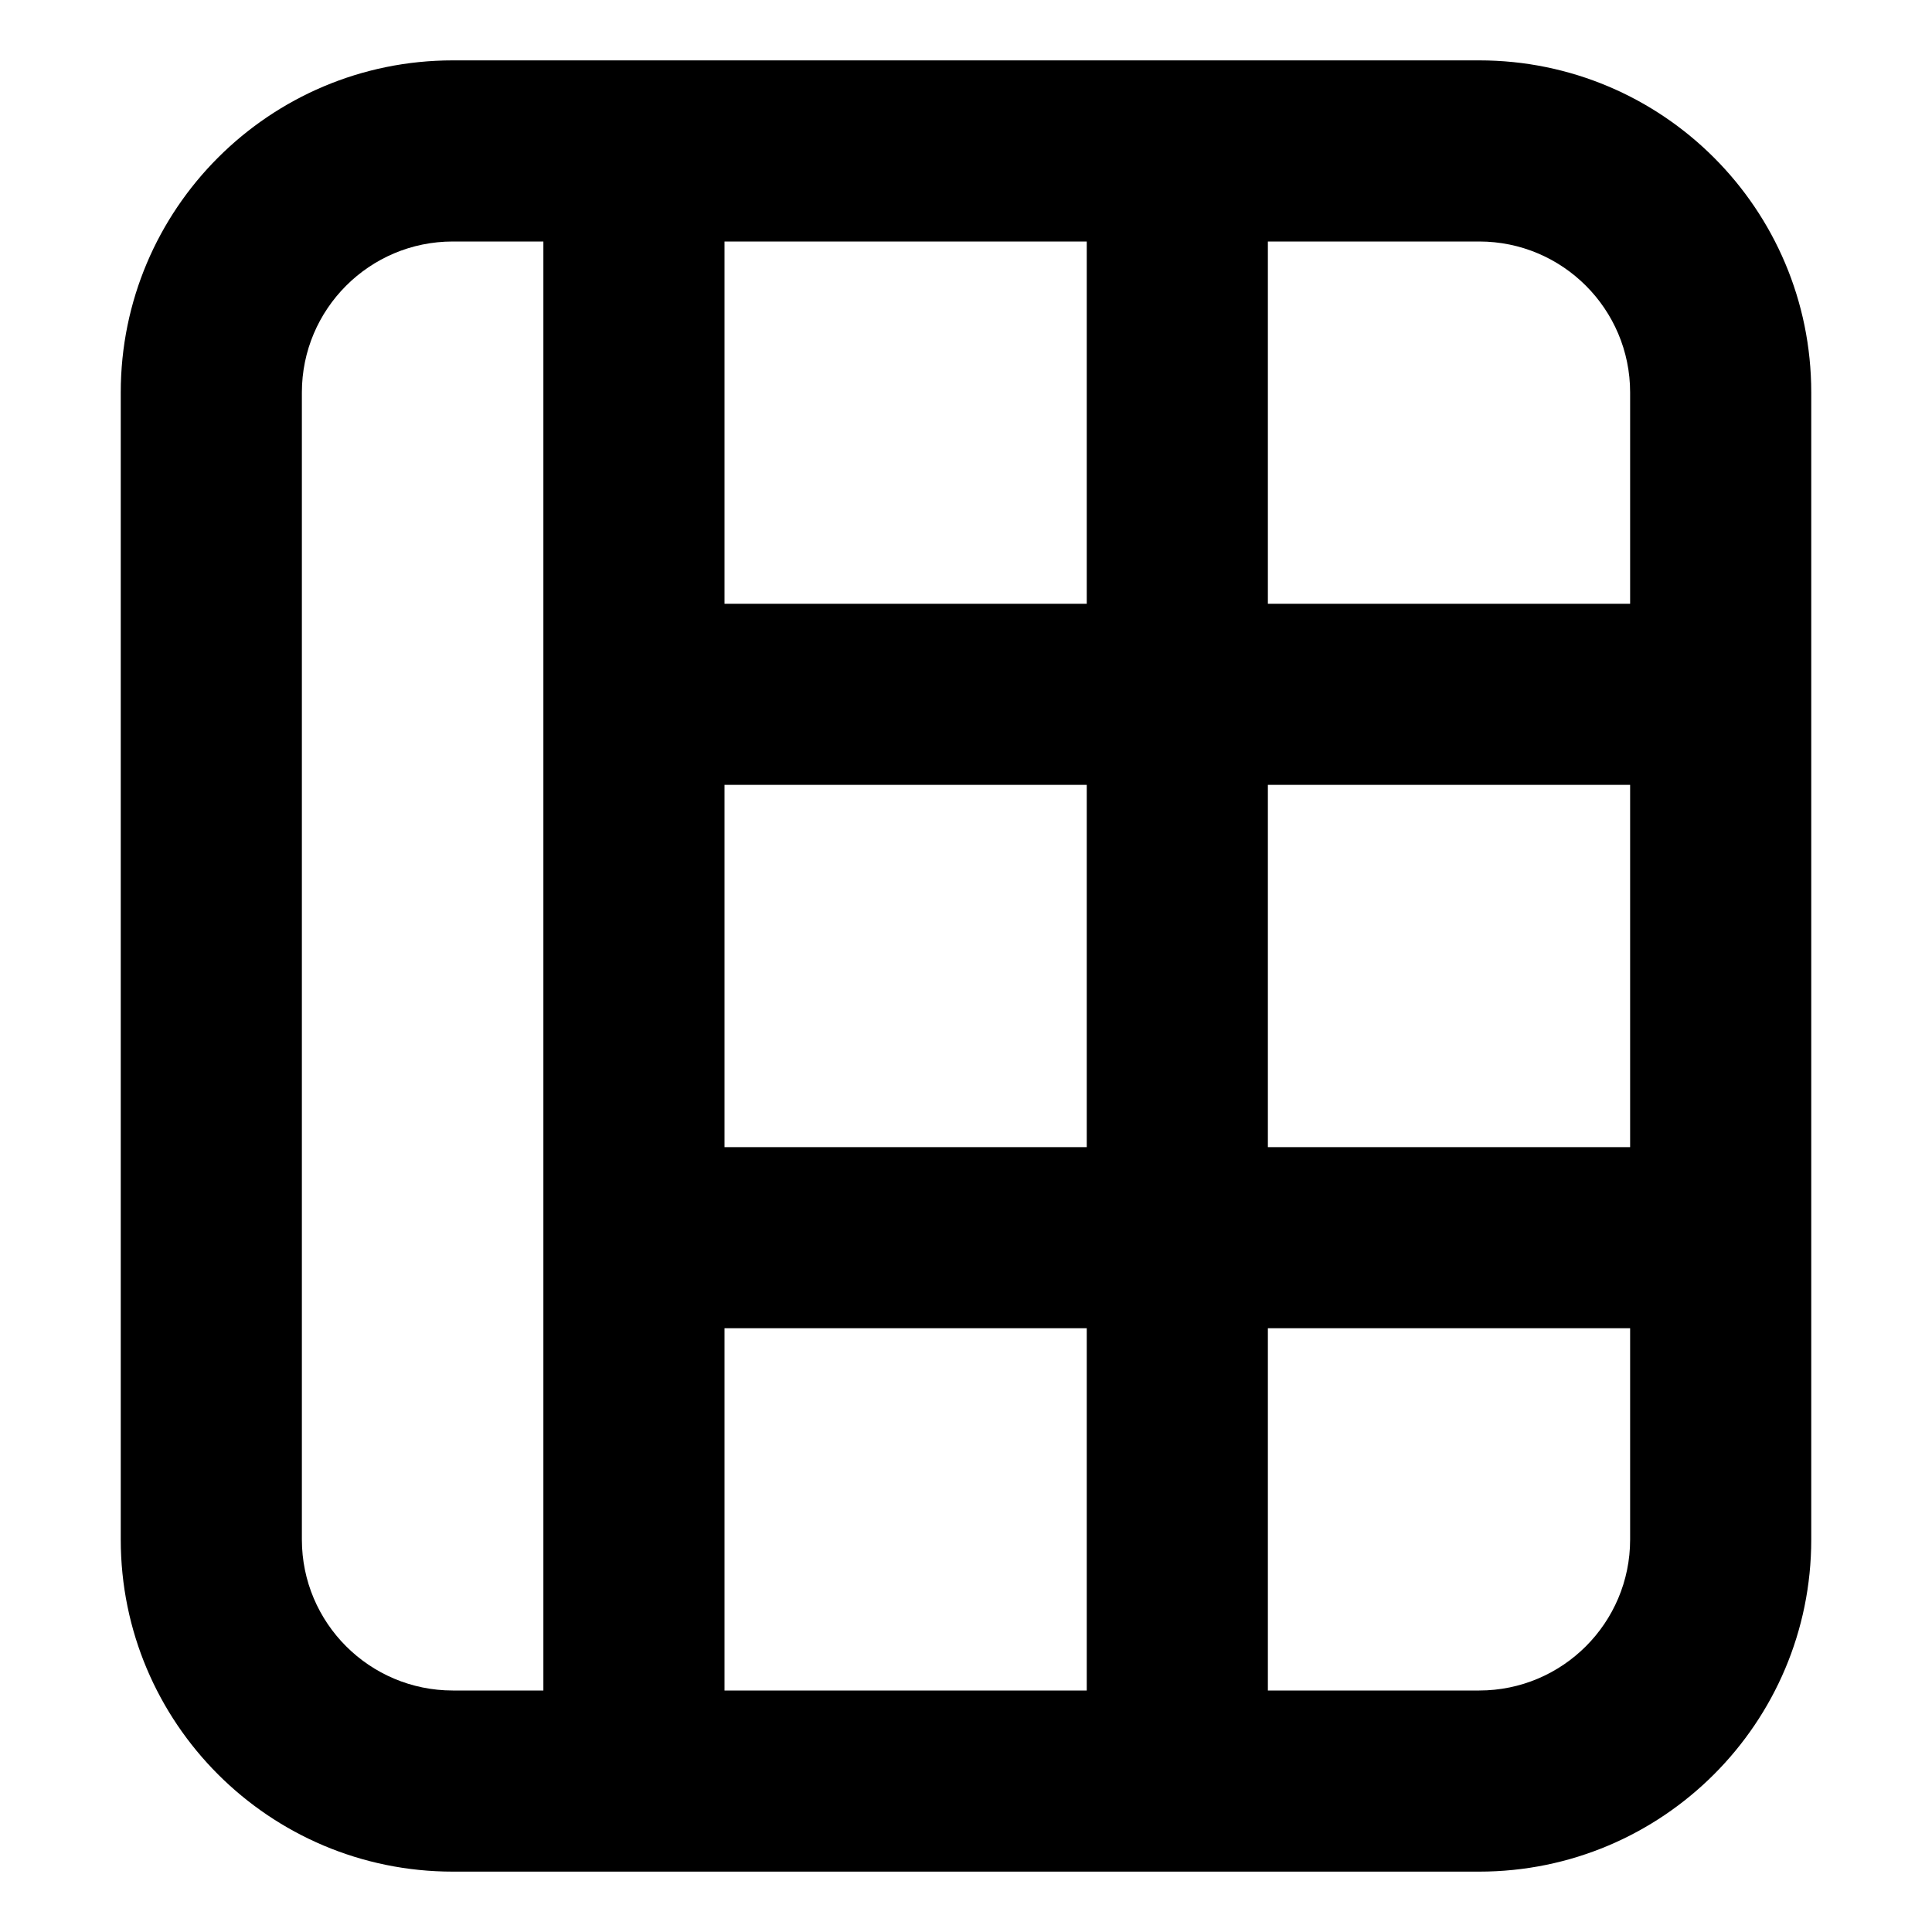
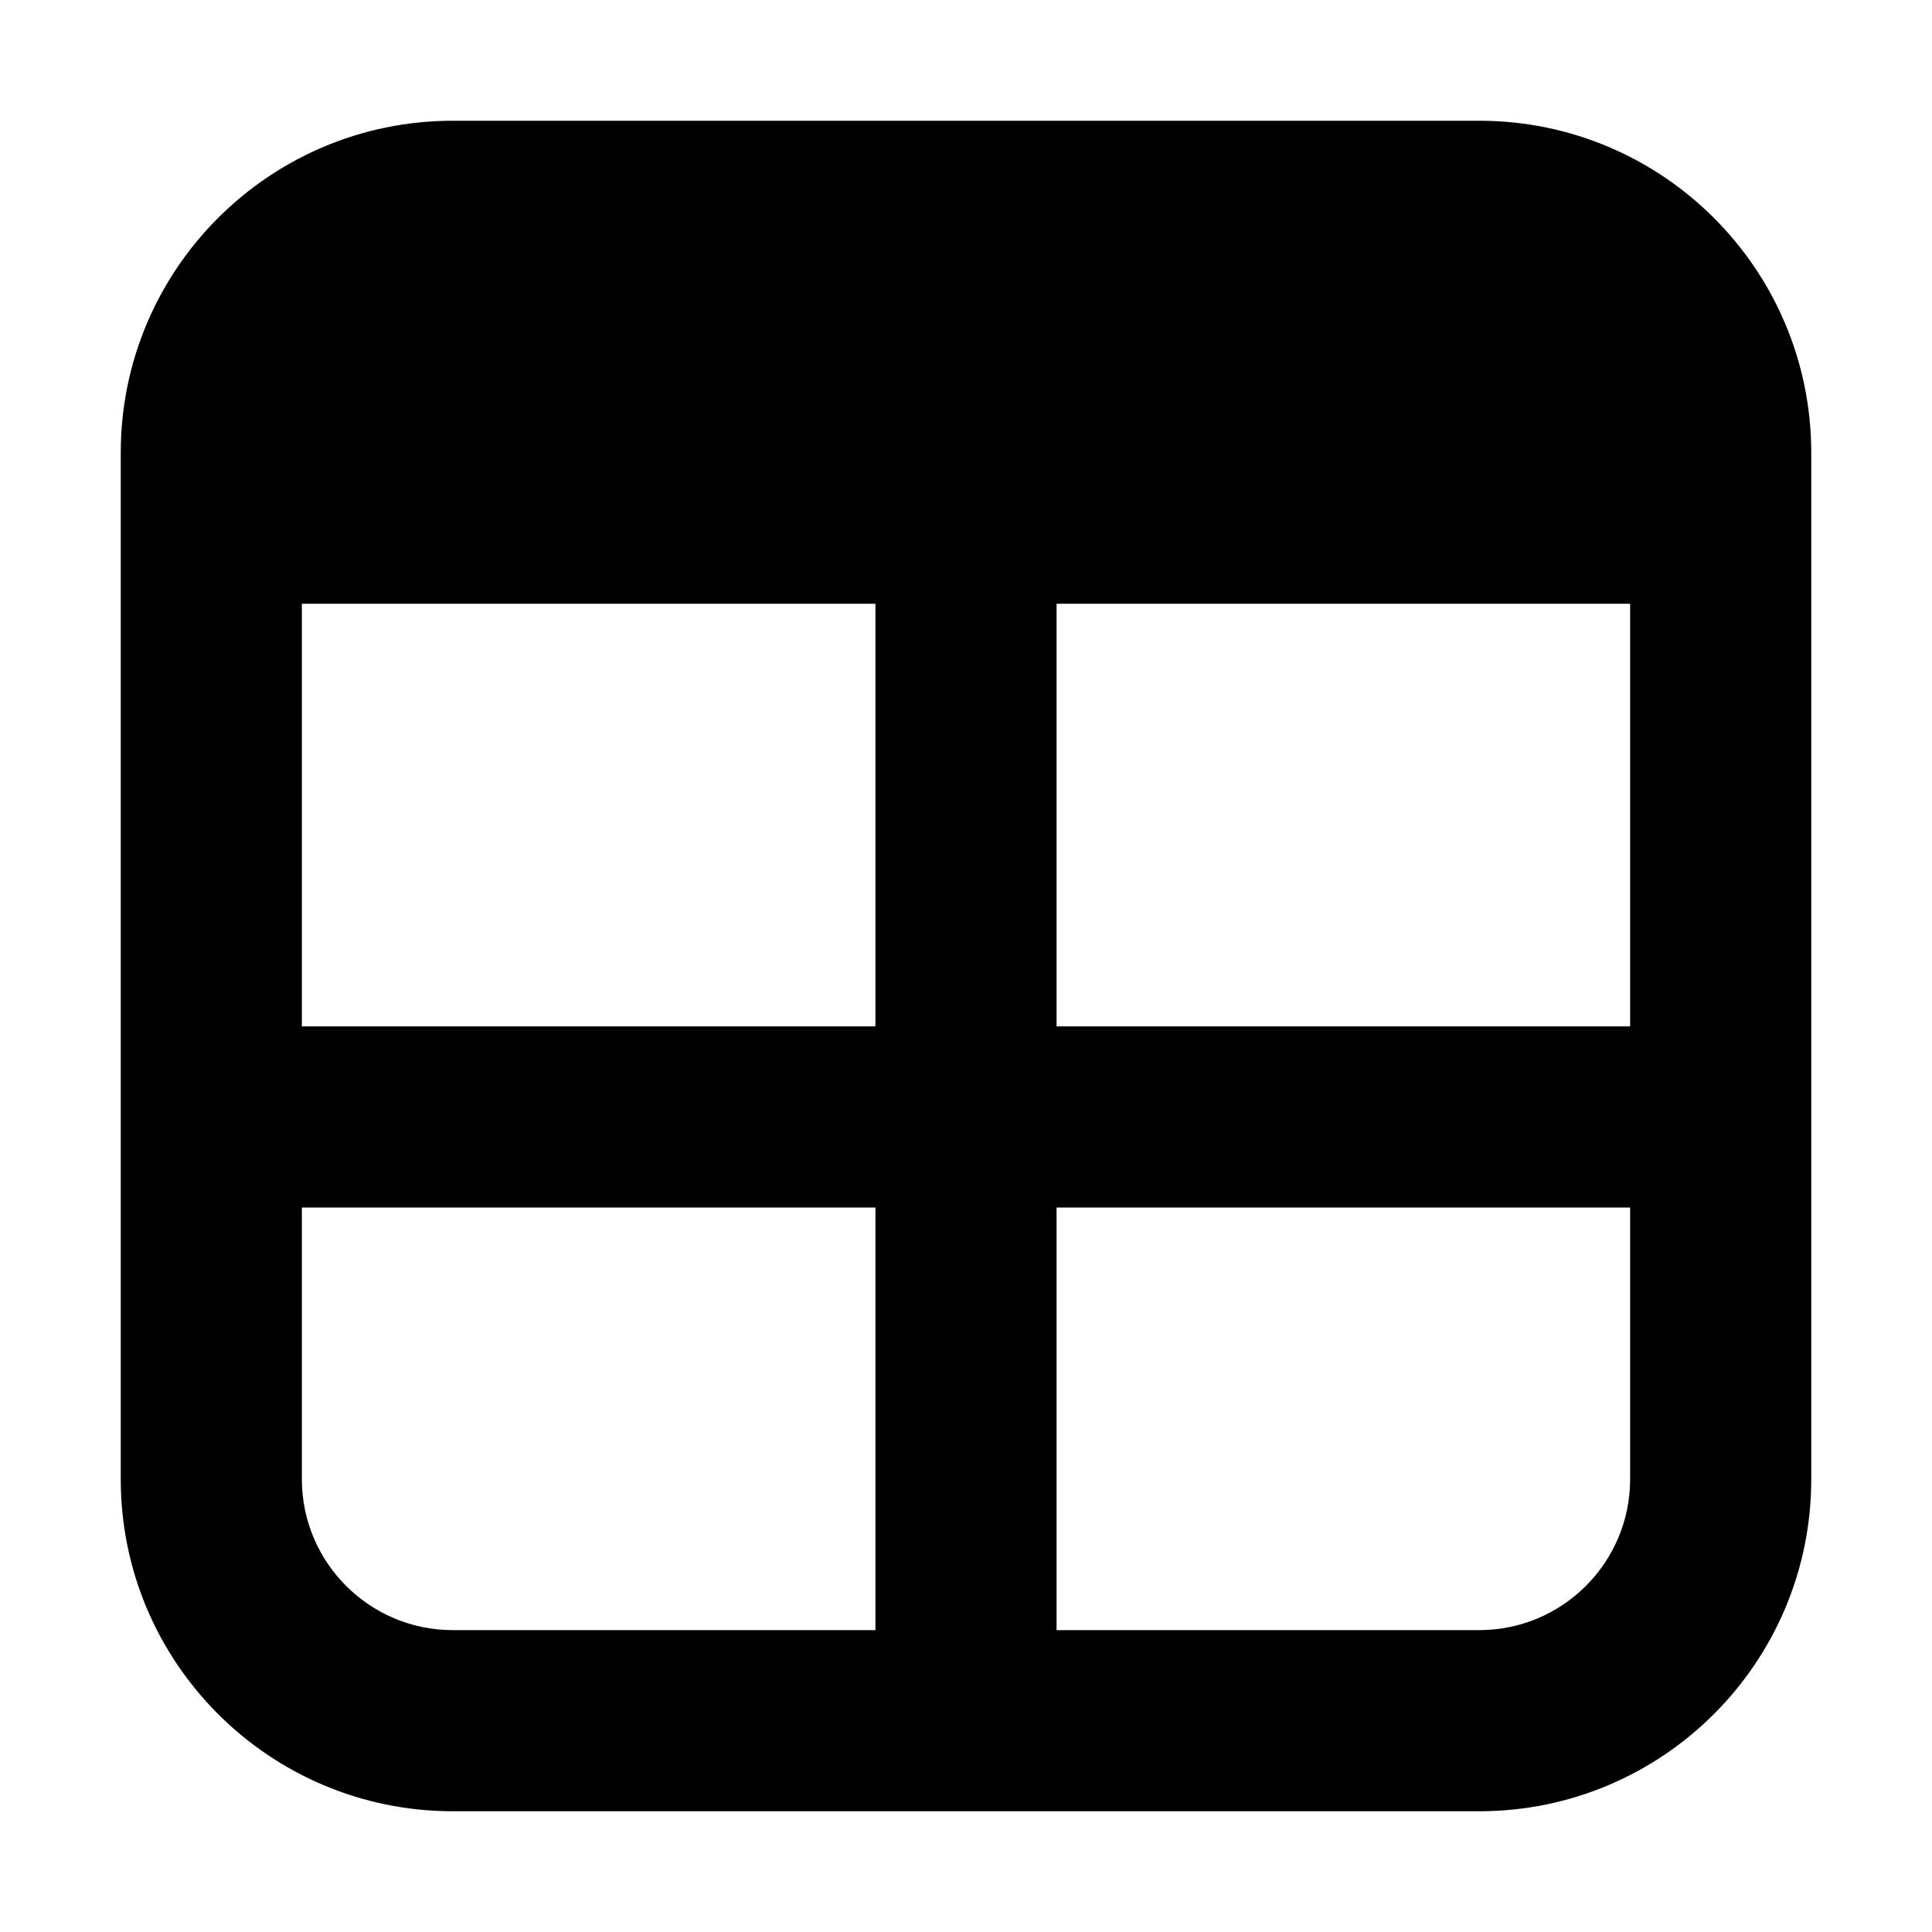
<svg xmlns="http://www.w3.org/2000/svg" fill="currentColor" class="vi" viewBox="0 0 16 16">
-   <path d="M3.75 2c-.69 0-1.25.56-1.25 1.25v9.5c0 .69.56 1.25 1.25 1.25h.75V2h-.75ZM6 2v3h3V2H6Zm4.5 0v3h3V3.25c0-.69-.56-1.25-1.25-1.25H10.5Zm3 4.5h-3v3h3v-3Zm0 4.5h-3v3h1.75c.69 0 1.25-.56 1.25-1.25V11ZM9 14v-3H6v3h3ZM6 9.5h3v-3H6v3ZM1 3.25A2.75 2.75 0 0 1 3.75.5h8.5A2.75 2.75 0 0 1 15 3.25v9.5a2.75 2.75 0 0 1-2.75 2.75h-8.5A2.75 2.75 0 0 1 1 12.75v-9.5Z" />
+   <path d="M3.75 1A2.75 2.75 0 0 0 1 3.75v8.5A2.75 2.75 0 0 0 3.75 15h8.5A2.75 2.75 0 0 0 15 12.25v-8.5A2.75 2.75 0 0 0 12.25 1h-8.5Zm3.5 4v3.5H2.5V5h4.75Zm1.5 3.5V5h4.75v3.5H8.75Zm0 1.5h4.75v2.25c0 .69-.56 1.25-1.25 1.25h-3.5V10Zm-1.5 0v3.5h-3.5c-.69 0-1.25-.56-1.25-1.25V10h4.75Z" />
</svg>
